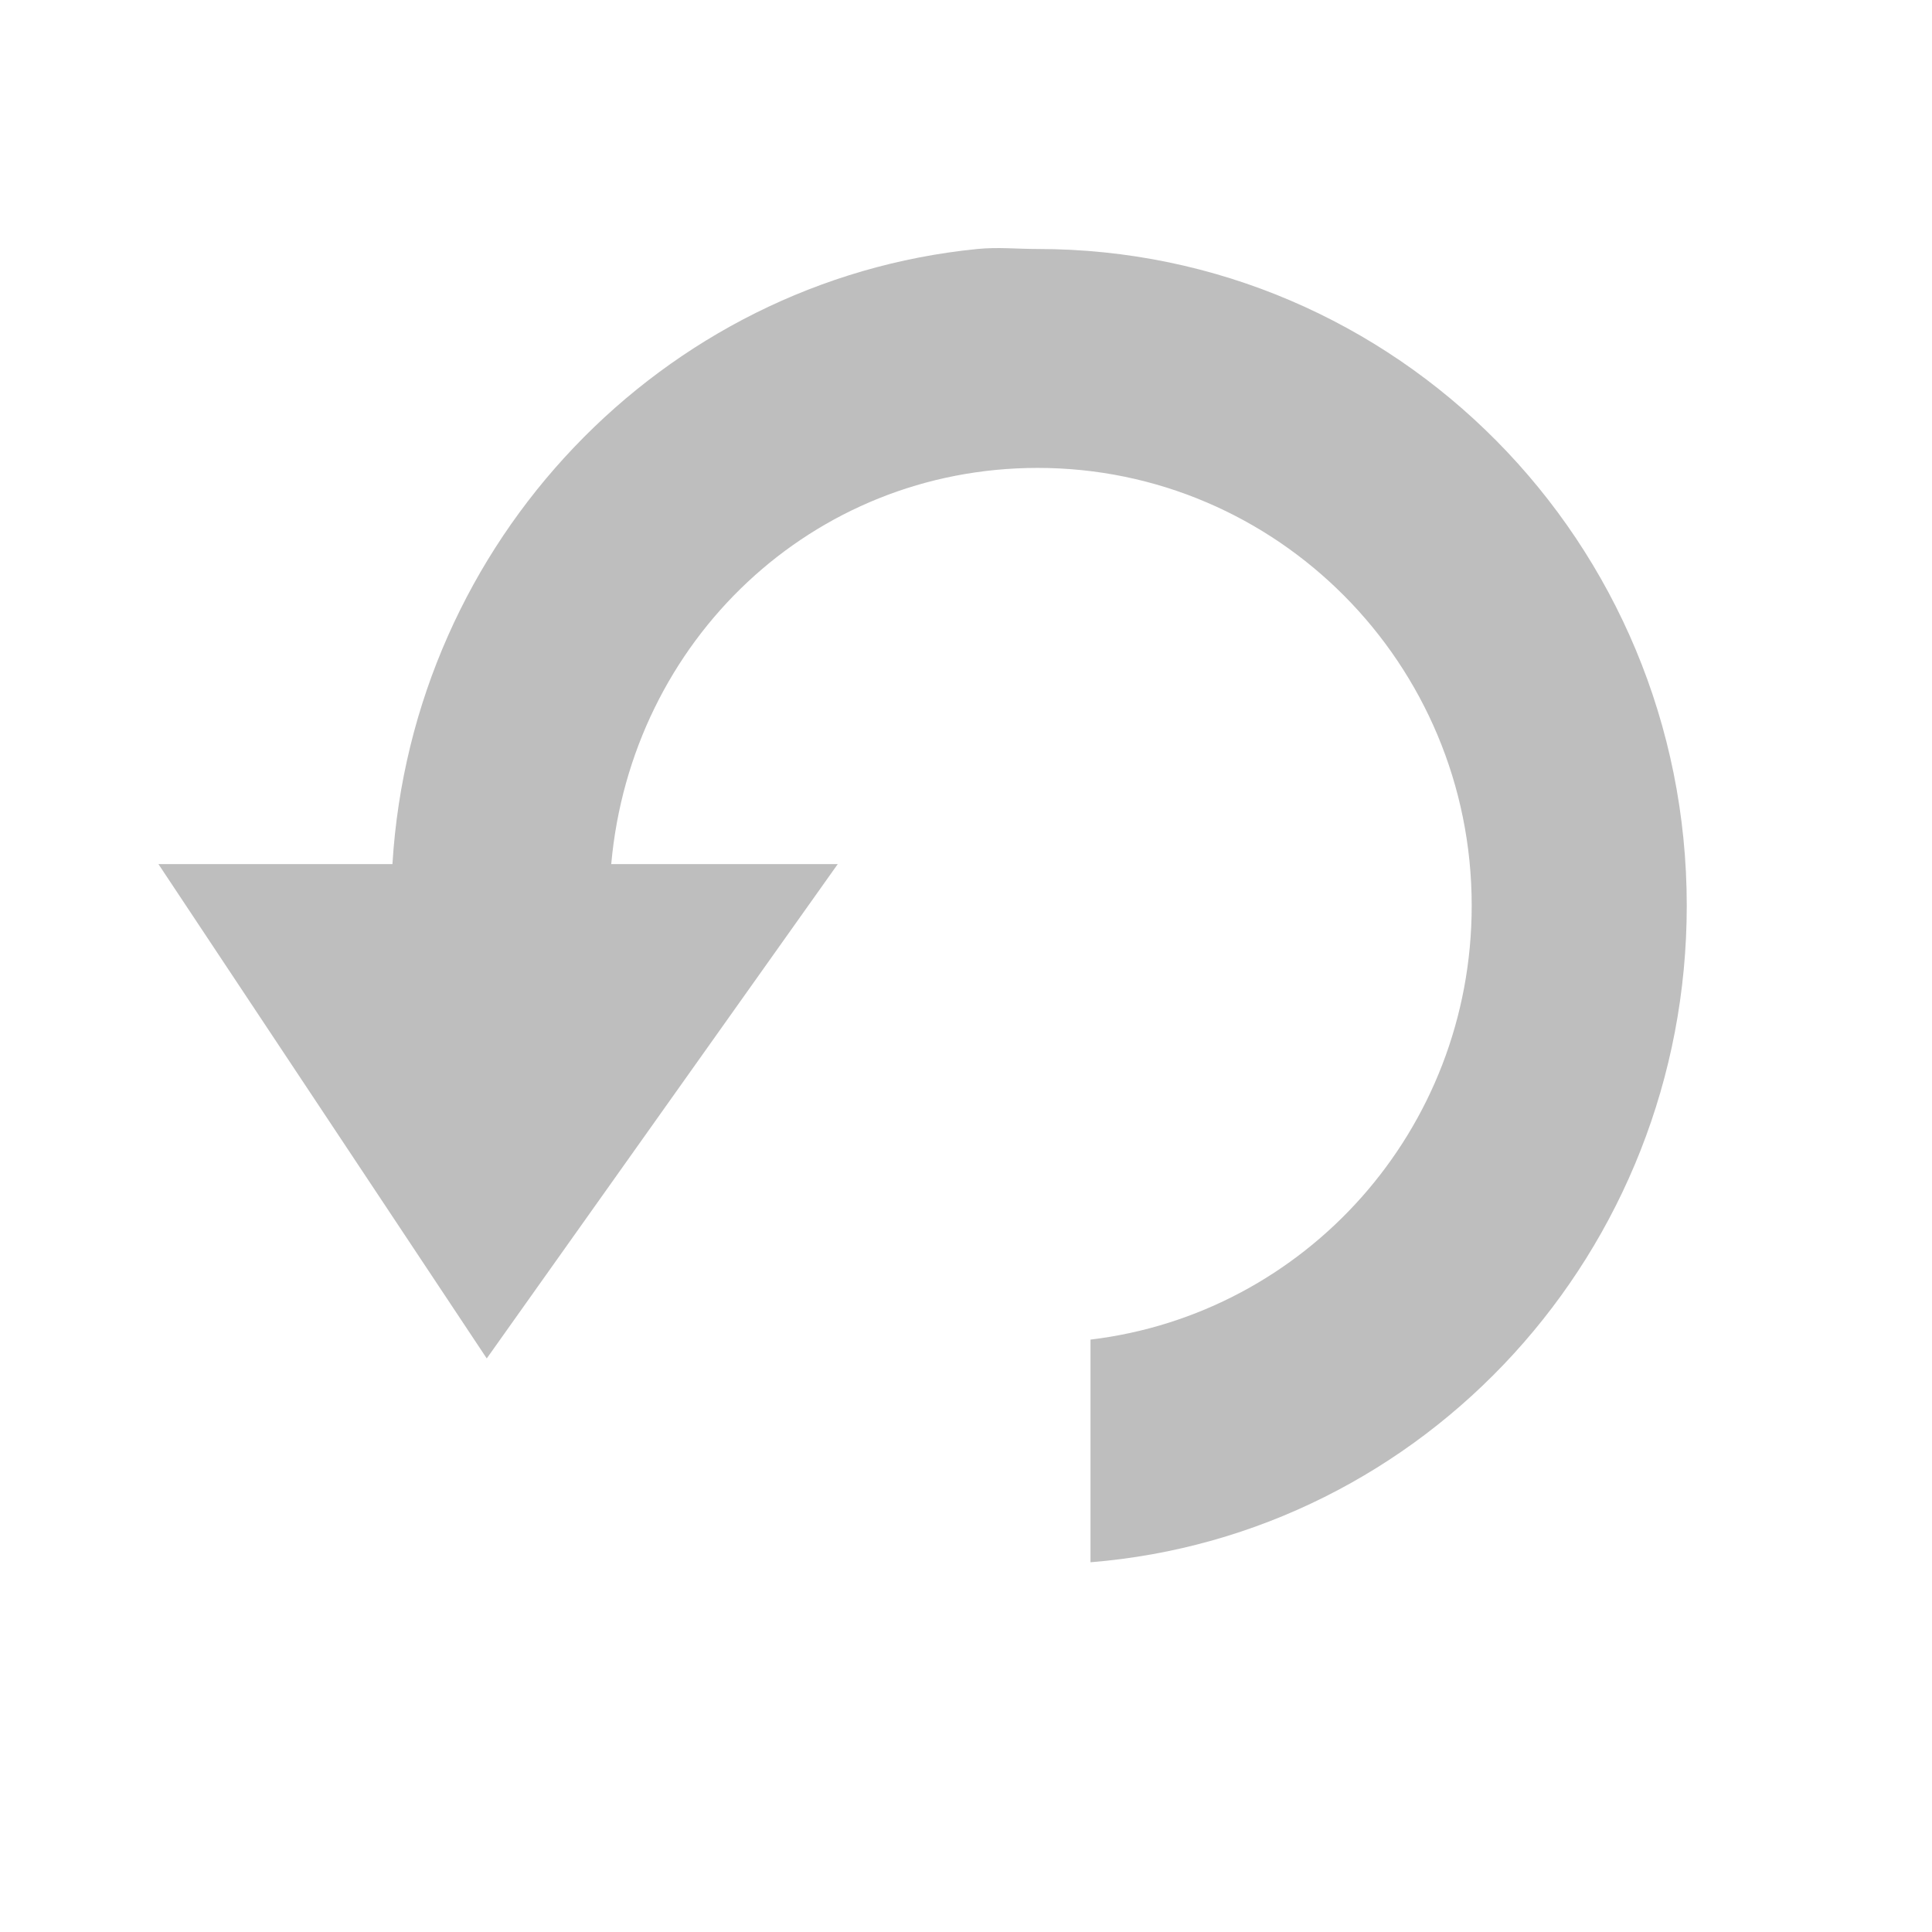
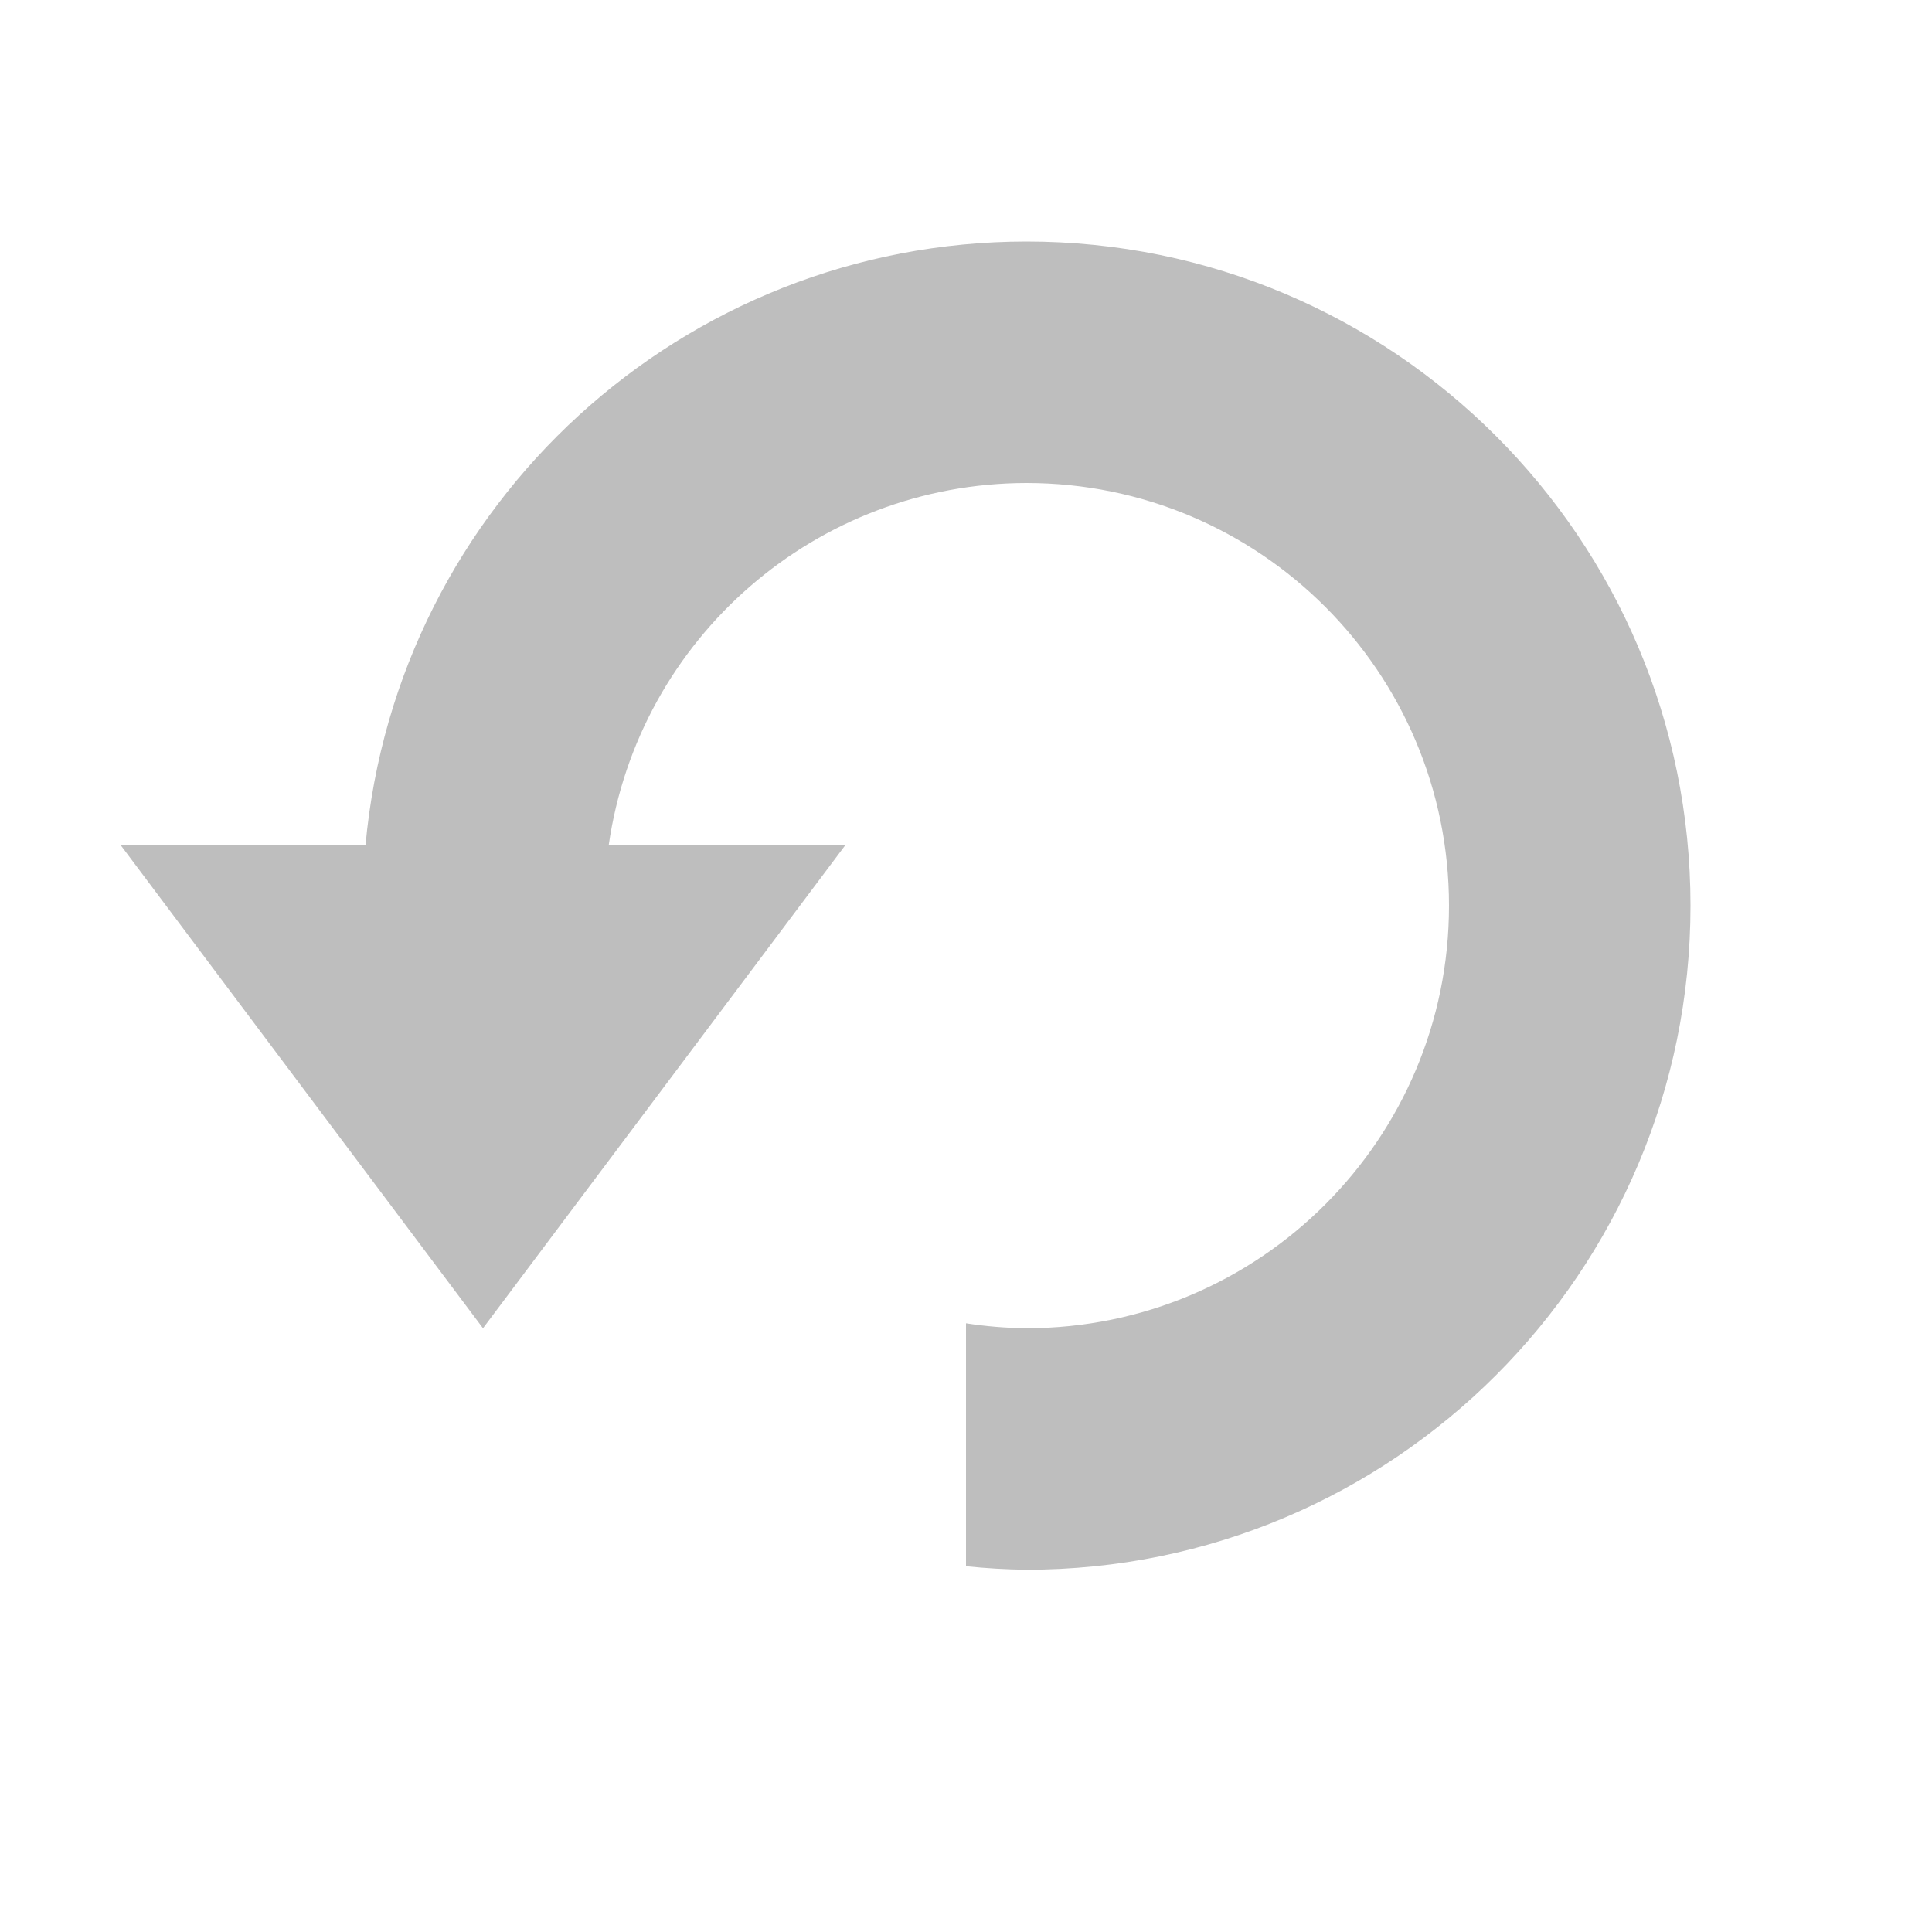
<svg xmlns="http://www.w3.org/2000/svg" width="16" height="16" version="1.1">
-   <path d="M 8.094,2.062 C 5.485,2.321 3.413,4.482 3.25,7.156 L 1.312,7.156 L 4.031,11.25 L 6.938,7.156 L 5.062,7.156 C 5.228,5.305 6.726,3.875 8.594,3.875 C 10.572,3.875 12.188,5.493 12.188,7.5 C 12.188,9.361 10.808,10.881 9.031,11.094 L 9.031,12.938 C 11.798,12.715 13.969,10.365 13.969,7.5 C 13.969,4.489 11.561,2.062 8.594,2.062 C 8.415,2.062 8.268,2.045 8.094,2.062 z" fill="#bebebe" />
+   <path d="m8.5 2a5.5 5.5 0 0 0 -5.473 5h-2.027l3 4 3-4h-1.959a3.5 3.5 0 0 1 3.459 -3 3.5 3.5 0 0 1 3.5 3.5 3.5 3.5 0 0 1 -3.5 3.5 3.5 3.5 0 0 1 -0.5 -0.041v2.012a5.5 5.5 0 0 0 0.5 0.029 5.5 5.5 0 0 0 5.5 -5.5 5.5 5.5 0 0 0 -5.5 -5.5z" fill="#bebebe" />
</svg>
